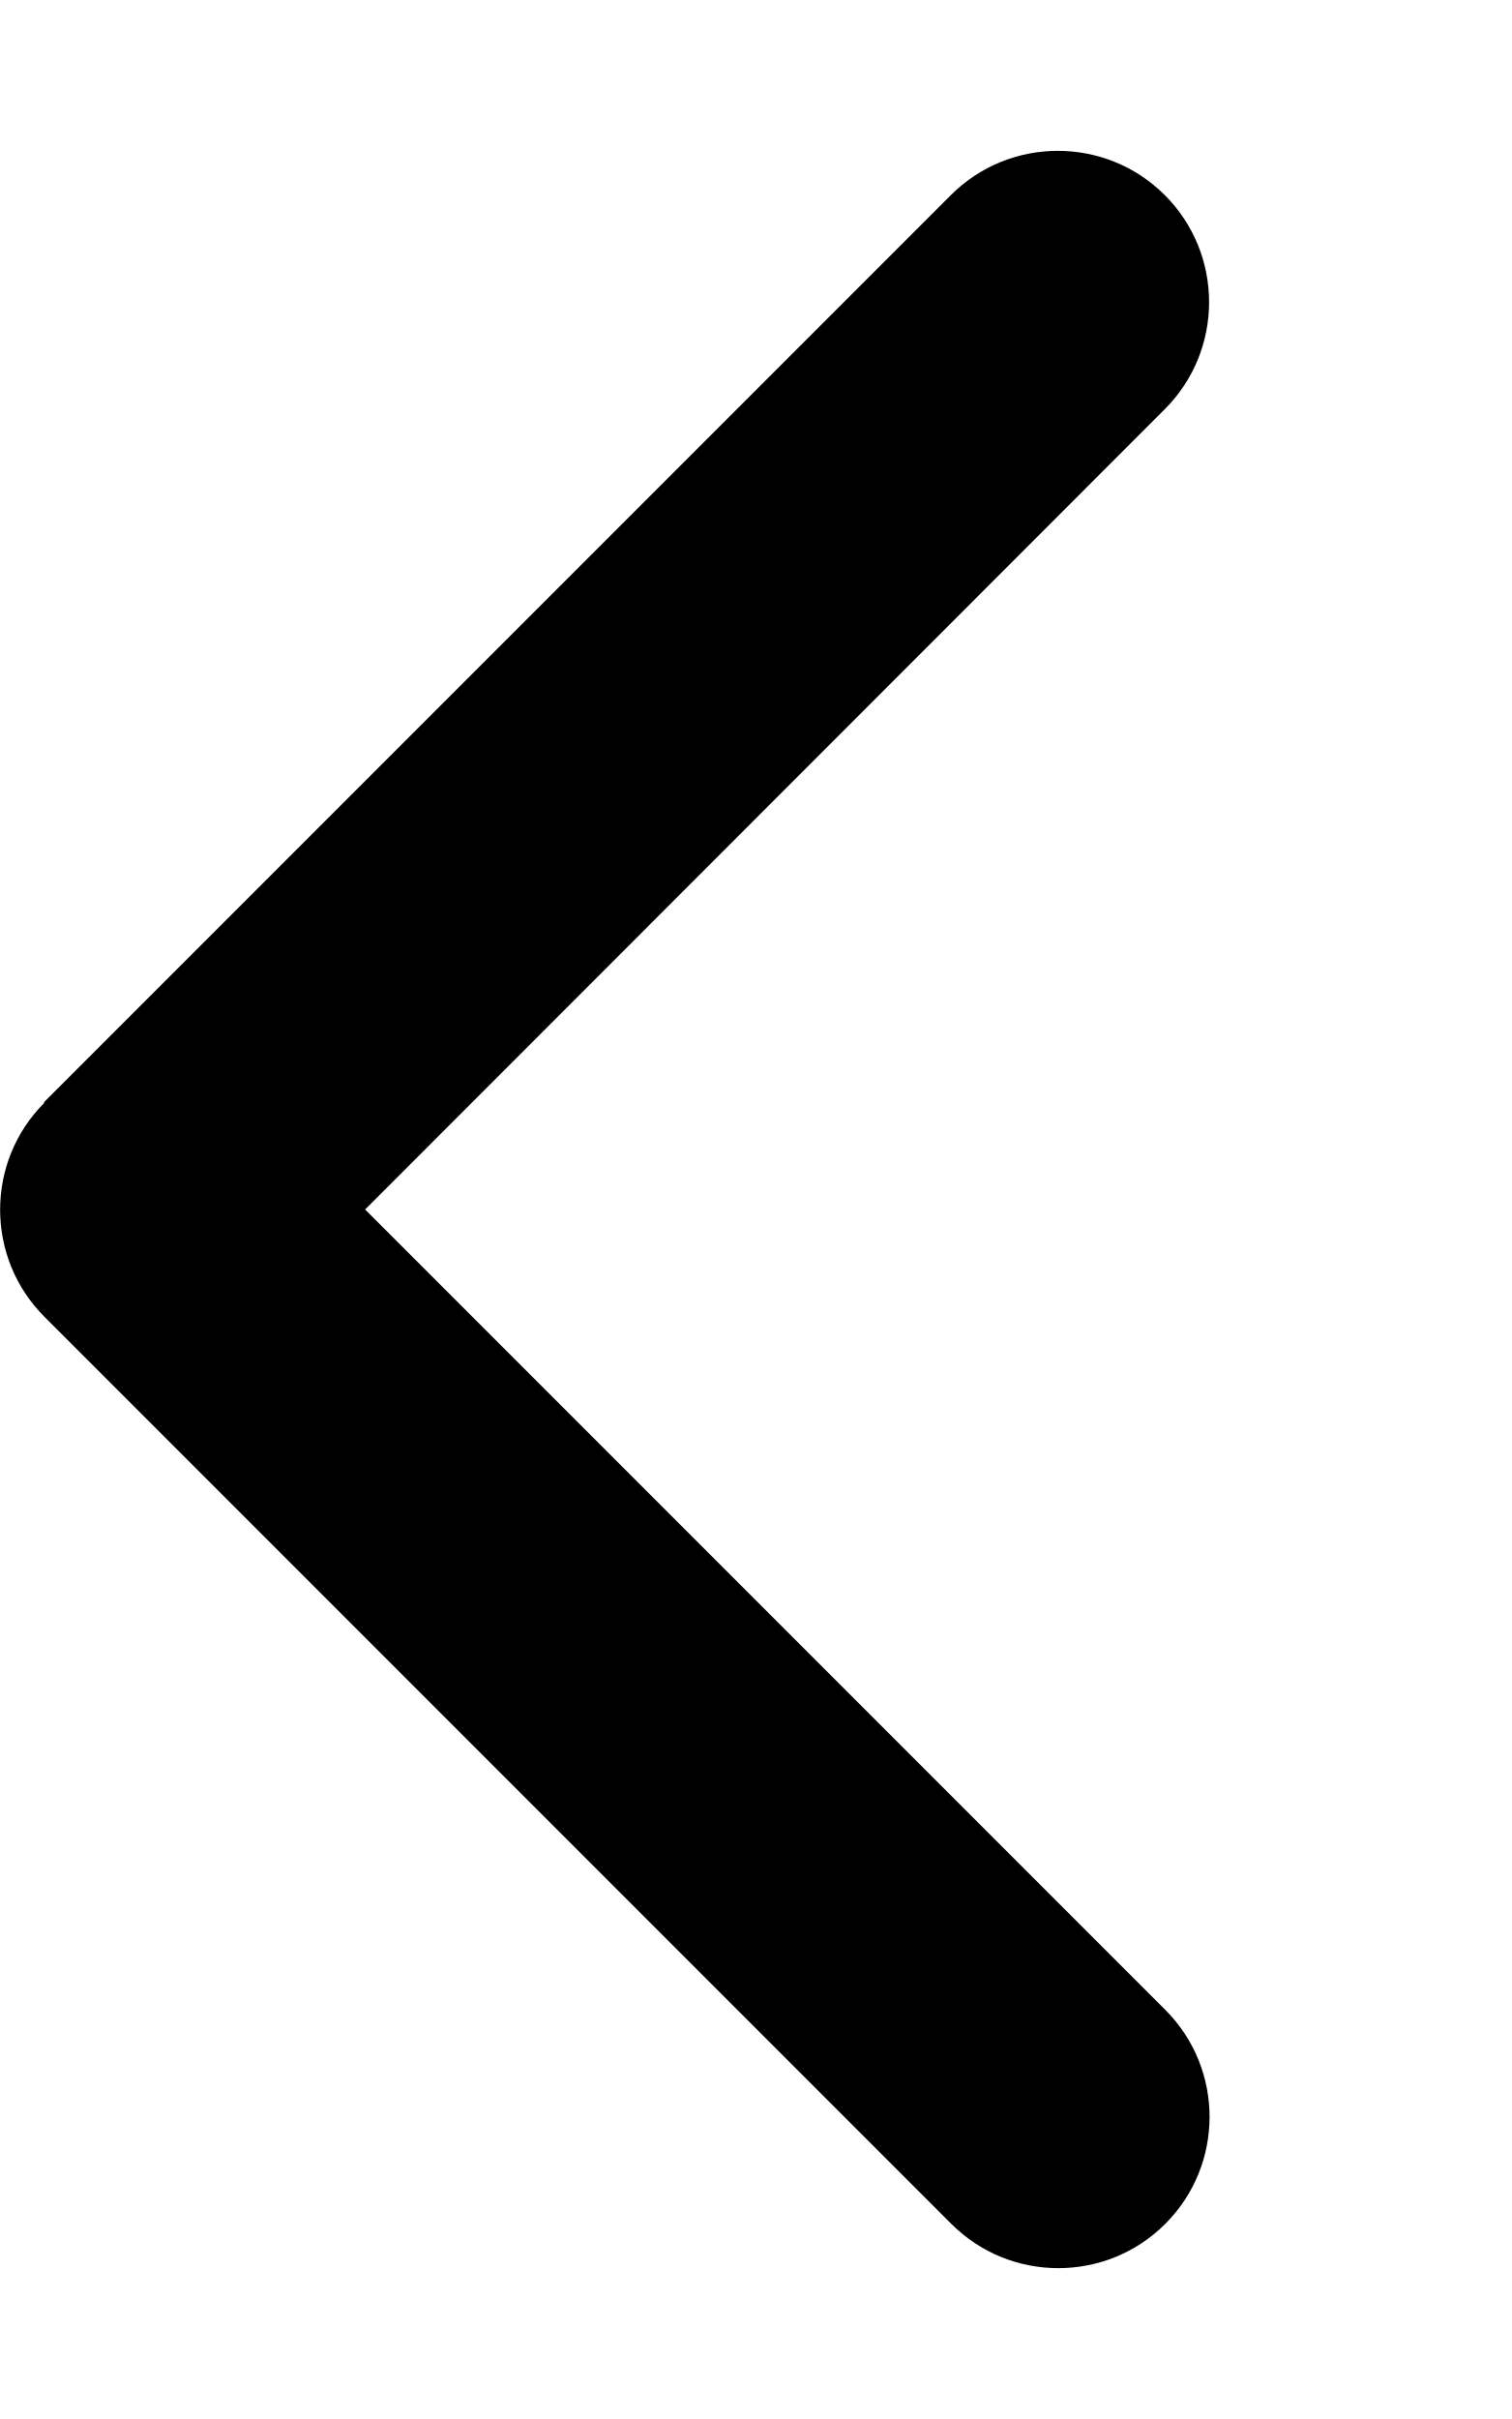
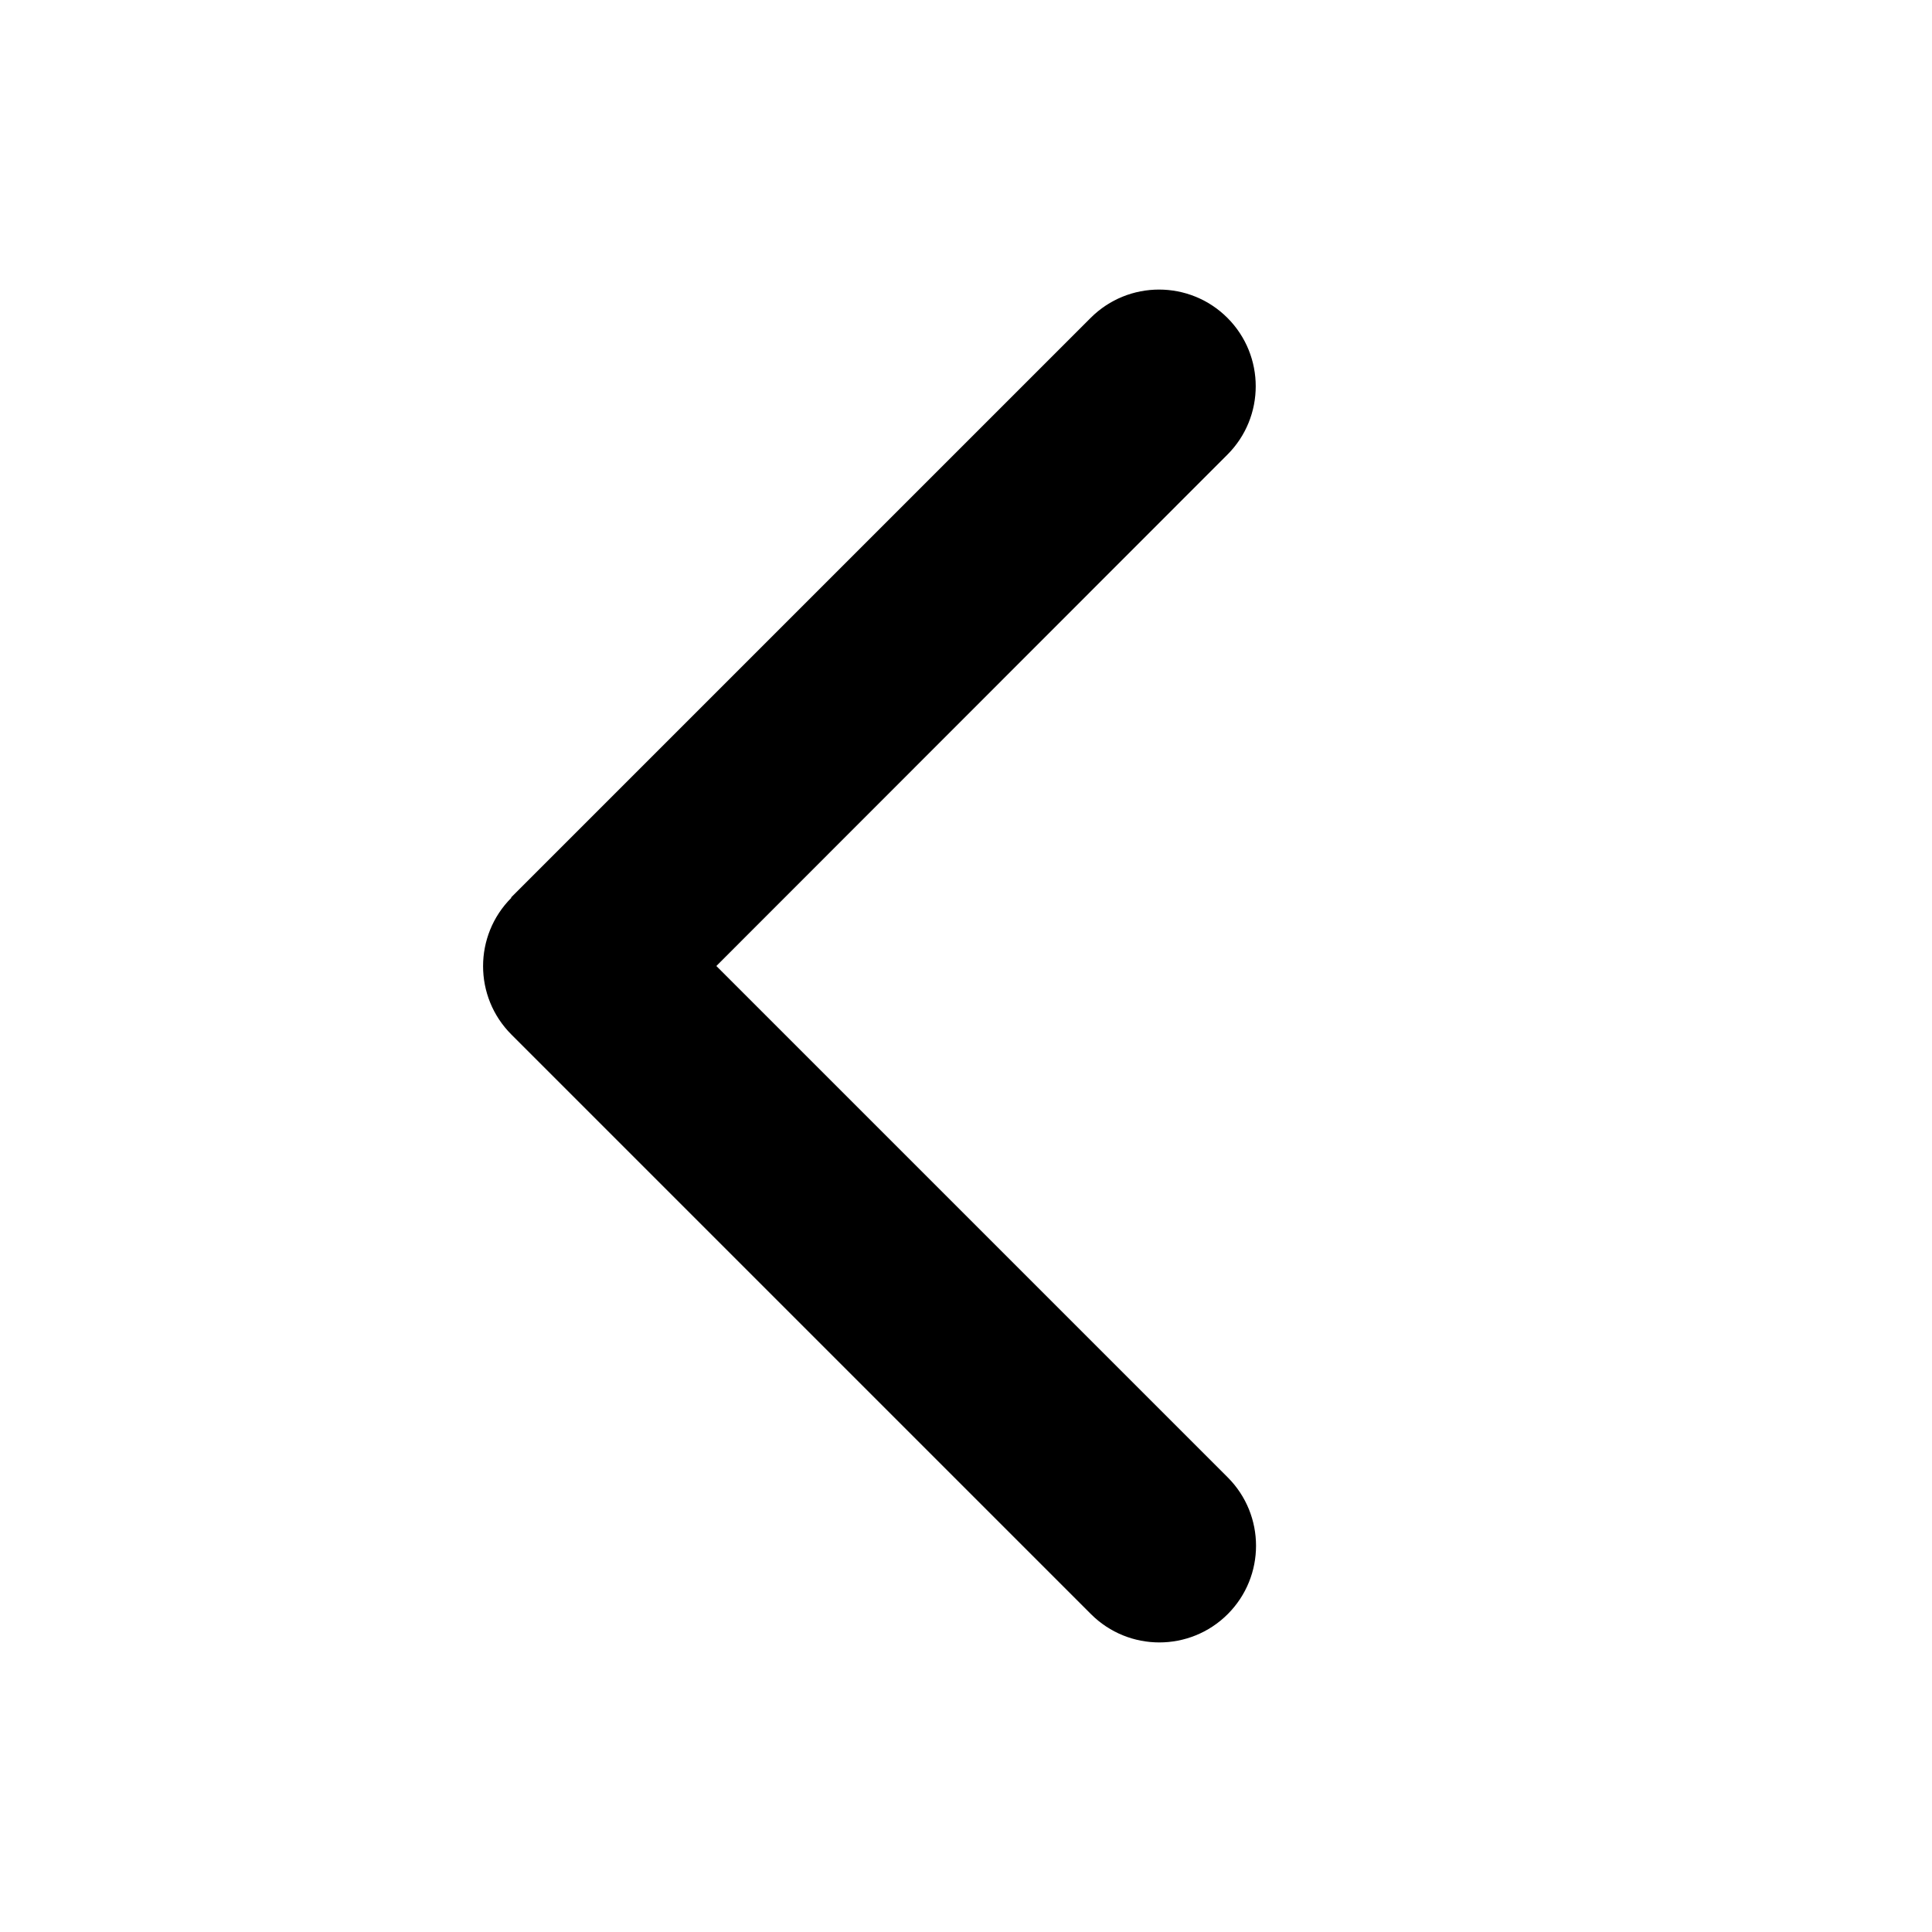
- <svg xmlns="http://www.w3.org/2000/svg" viewBox="0 0 320 512" fill="currentColor">
-   <path d="M9.4 233.4c-12.5 12.5-12.5 32.8 0 45.3l192 192c12.5 12.5 32.8 12.5 45.3 0s12.5-32.8 0-45.3L77.3 256 246.6 86.6c12.5-12.5 12.5-32.8 0-45.3s-32.8-12.5-45.3 0l-192 192z" />
+ <svg xmlns="http://www.w3.org/2000/svg" viewBox="0 0 640 640" fill="currentColor">
+   <path fill="currentColor" d="M169.4 297.4C156.9 309.9 156.9 330.2 169.4 342.7L361.4 534.7C373.9 547.2 394.2 547.2 406.7 534.7C419.2 522.2 419.2 501.9 406.7 489.4L237.3 320L406.6 150.6C419.1 138.1 419.1 117.8 406.6 105.3C394.1 92.8 373.8 92.8 361.3 105.3L169.3 297.3z" />
</svg>
